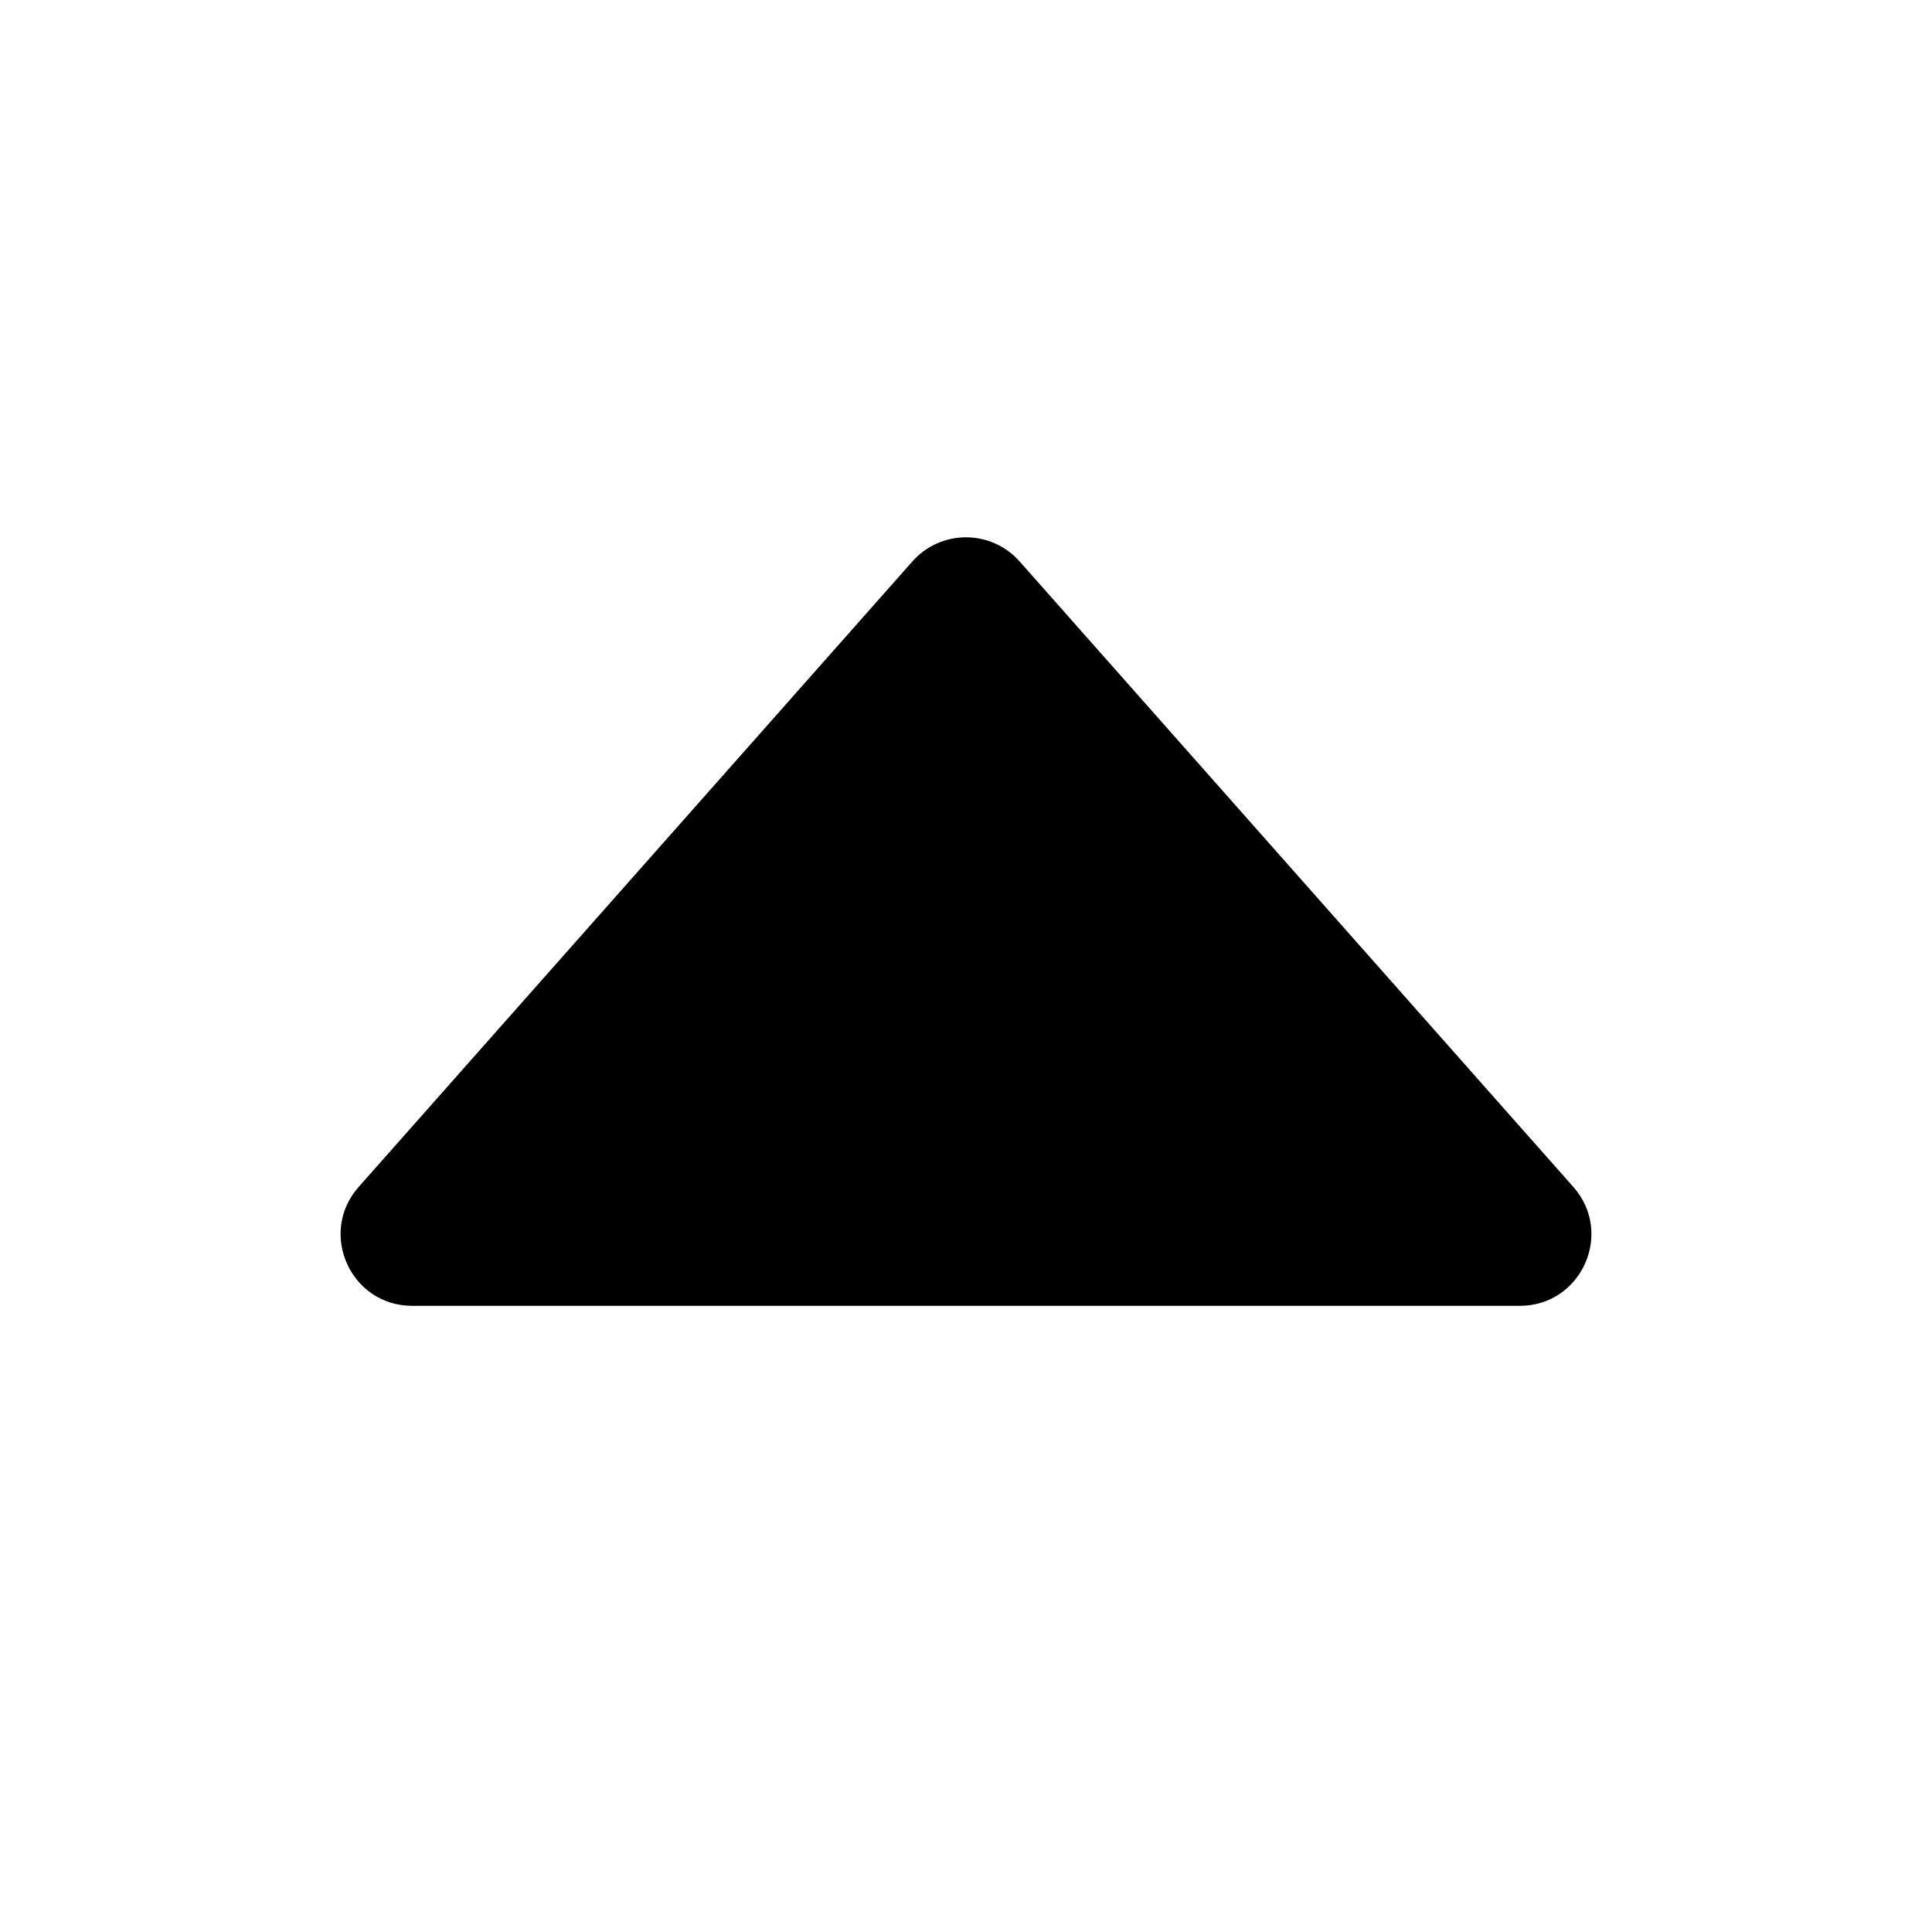
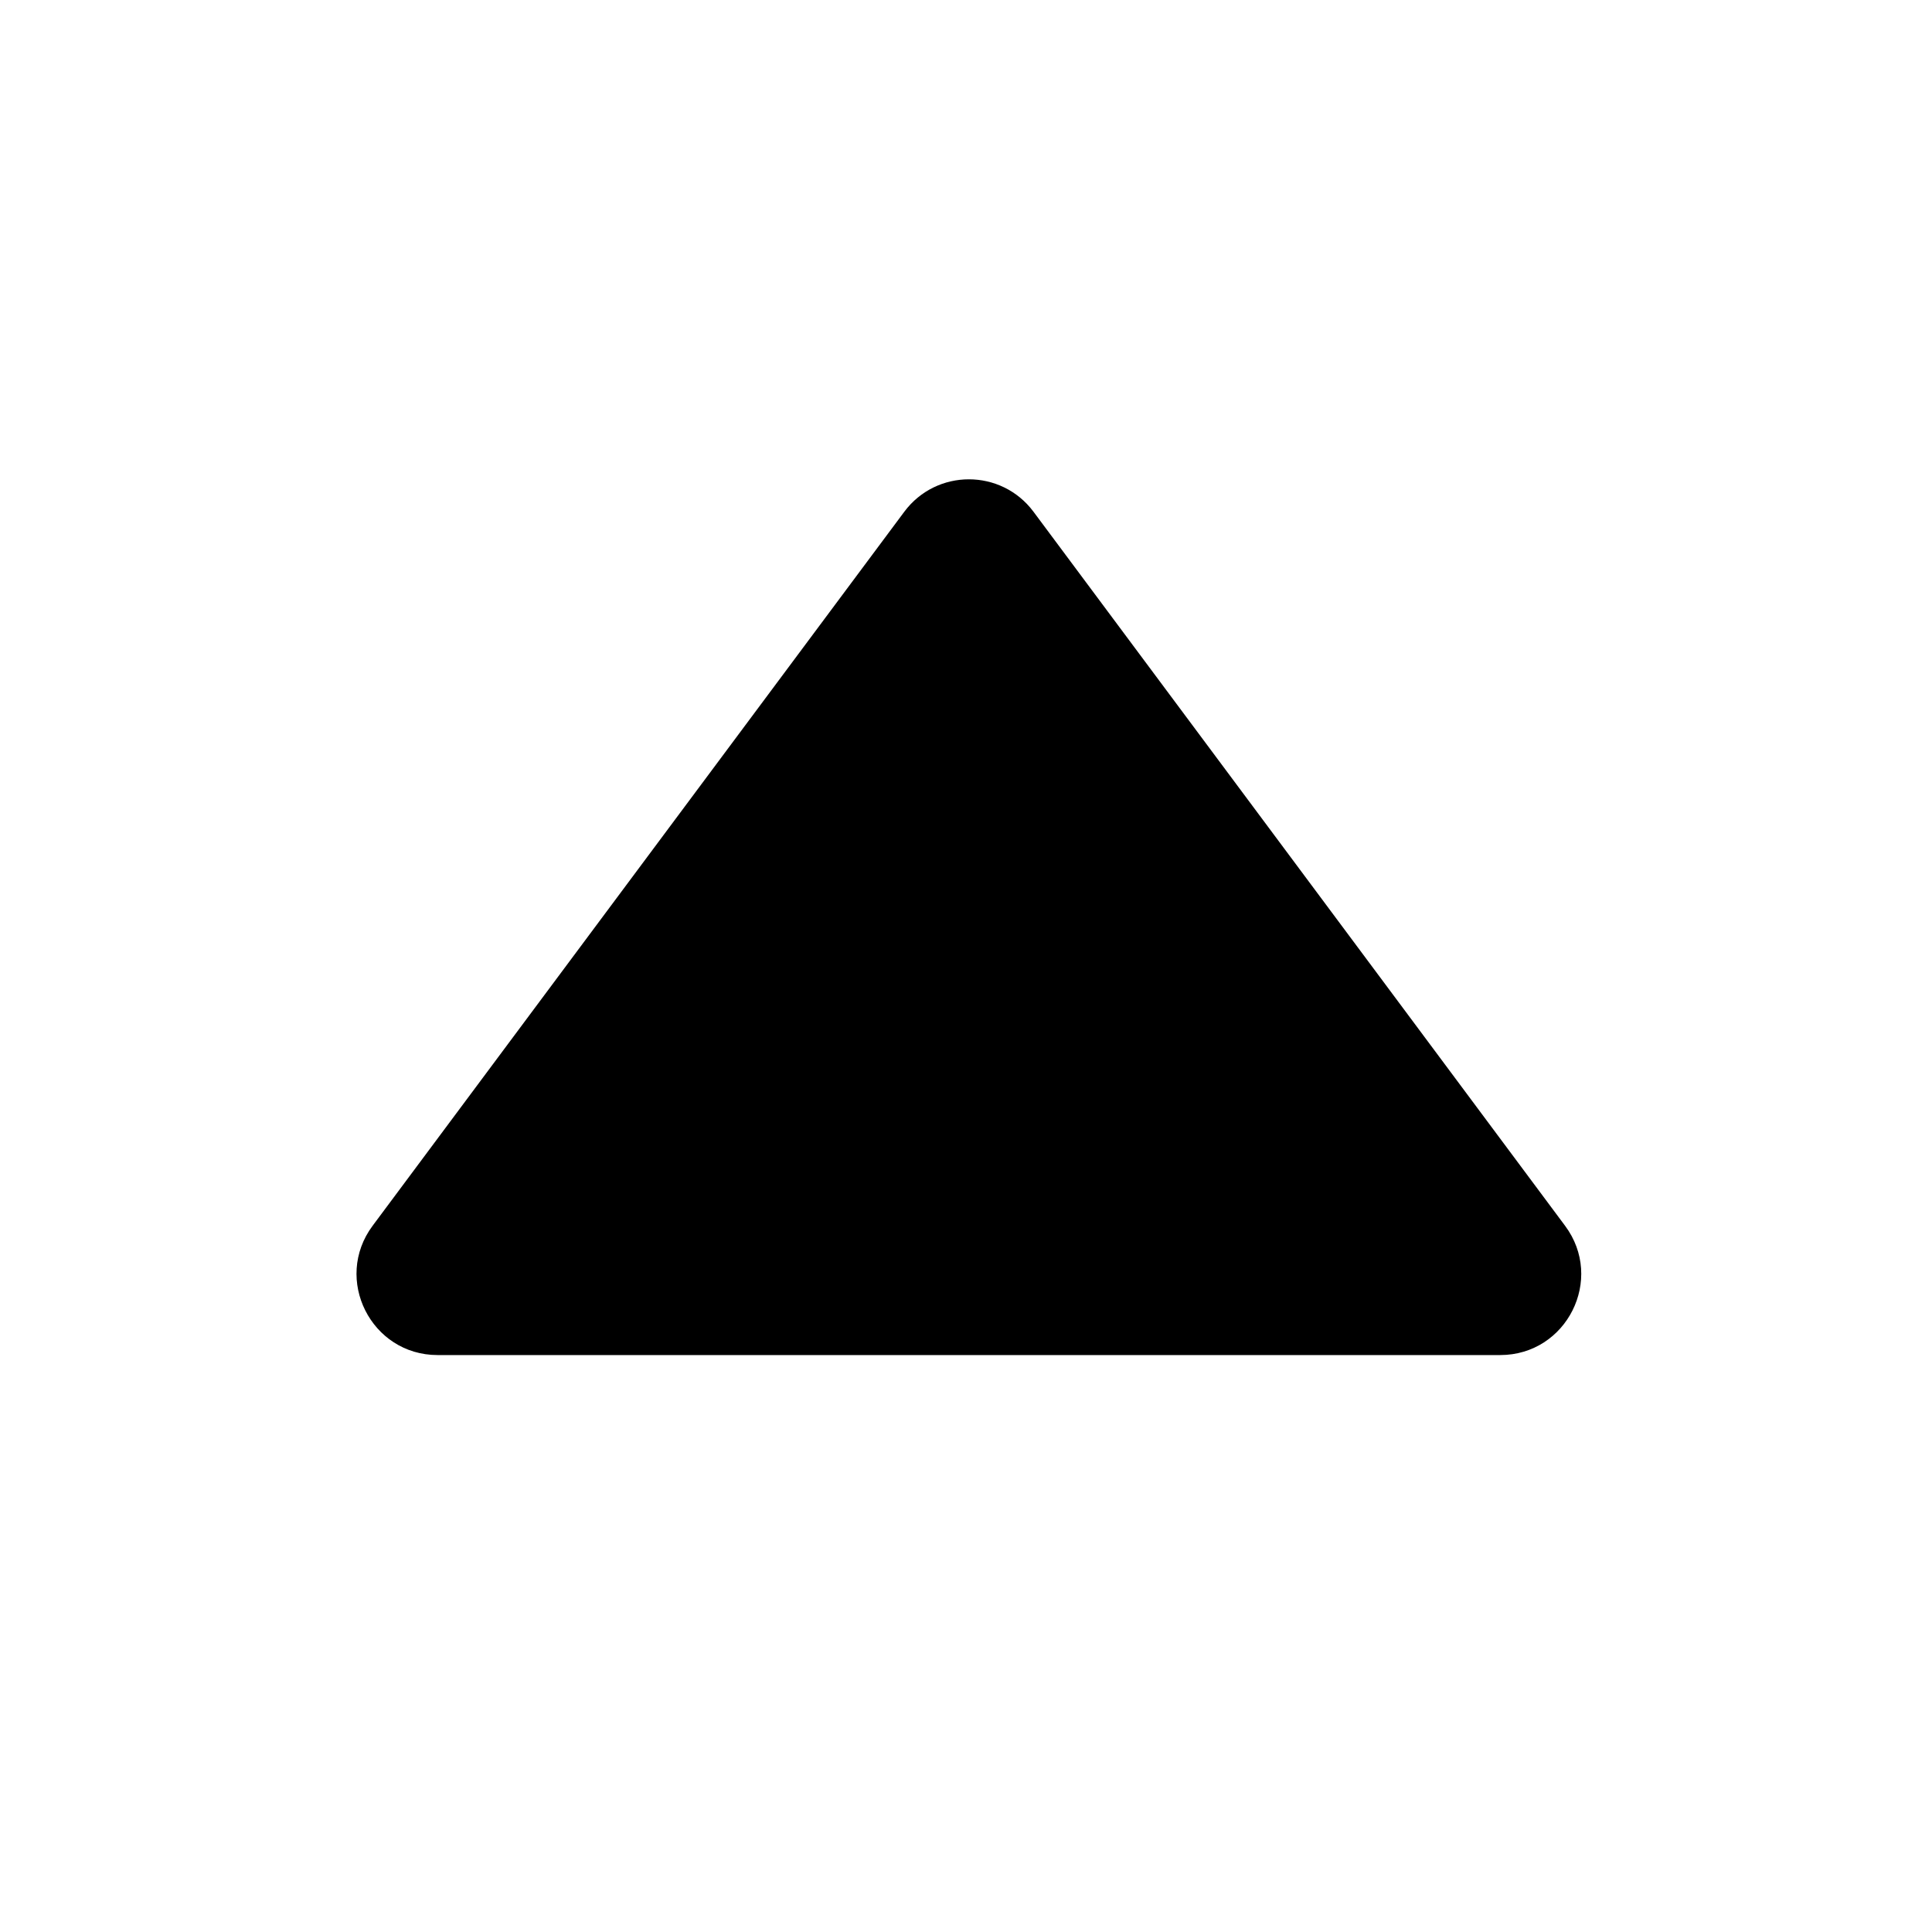
- <svg xmlns="http://www.w3.org/2000/svg" width="20" height="20" viewBox="0 0 20 20" fill="none">
-   <path d="M9.445 5.812C9.74 5.479 10.26 5.479 10.555 5.812L16.287 12.287C16.71 12.765 16.371 13.518 15.732 13.518H4.268C3.629 13.518 3.29 12.765 3.713 12.287L9.445 5.812Z" fill="black" />
+ <svg xmlns="http://www.w3.org/2000/svg" width="16" height="16" viewBox="0 0 16 16" fill="none">
+   <path d="M7.489 4.238C7.756 3.88 8.292 3.88 8.559 4.238L12.961 10.151C13.291 10.593 12.975 11.222 12.424 11.222H3.624C3.073 11.222 2.757 10.593 3.086 10.151L7.489 4.238Z" fill="black" />
</svg>
